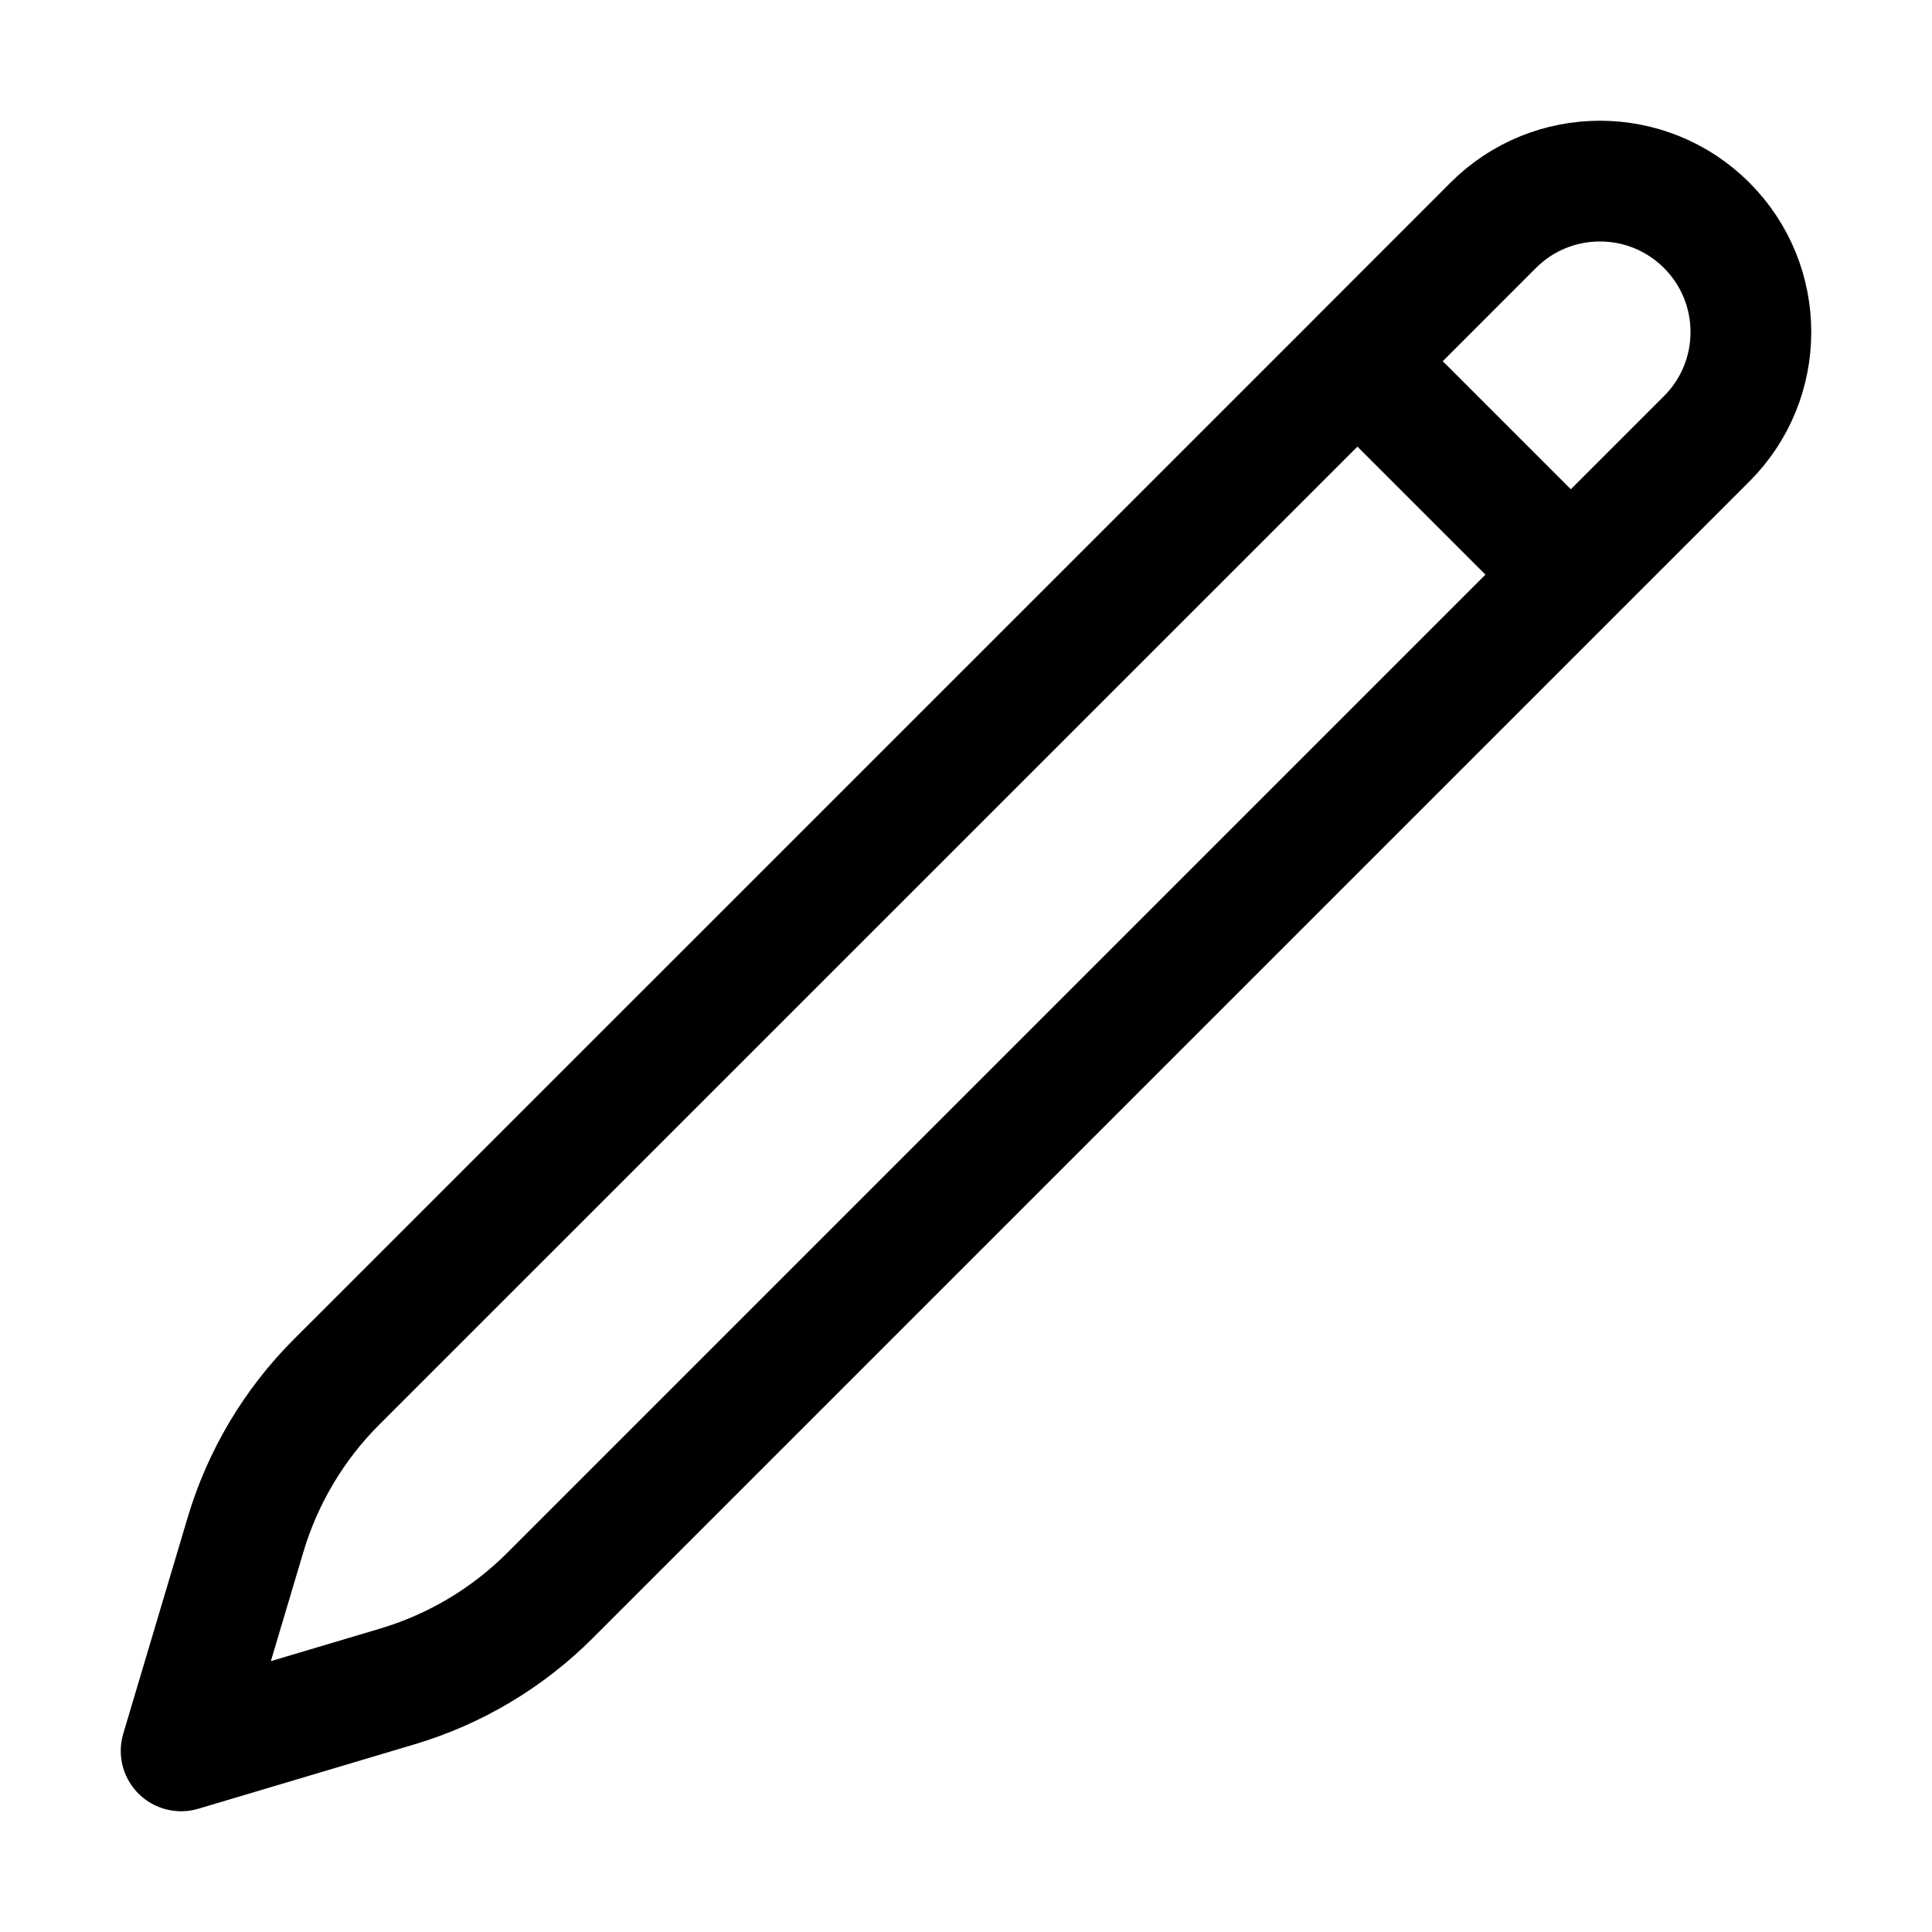
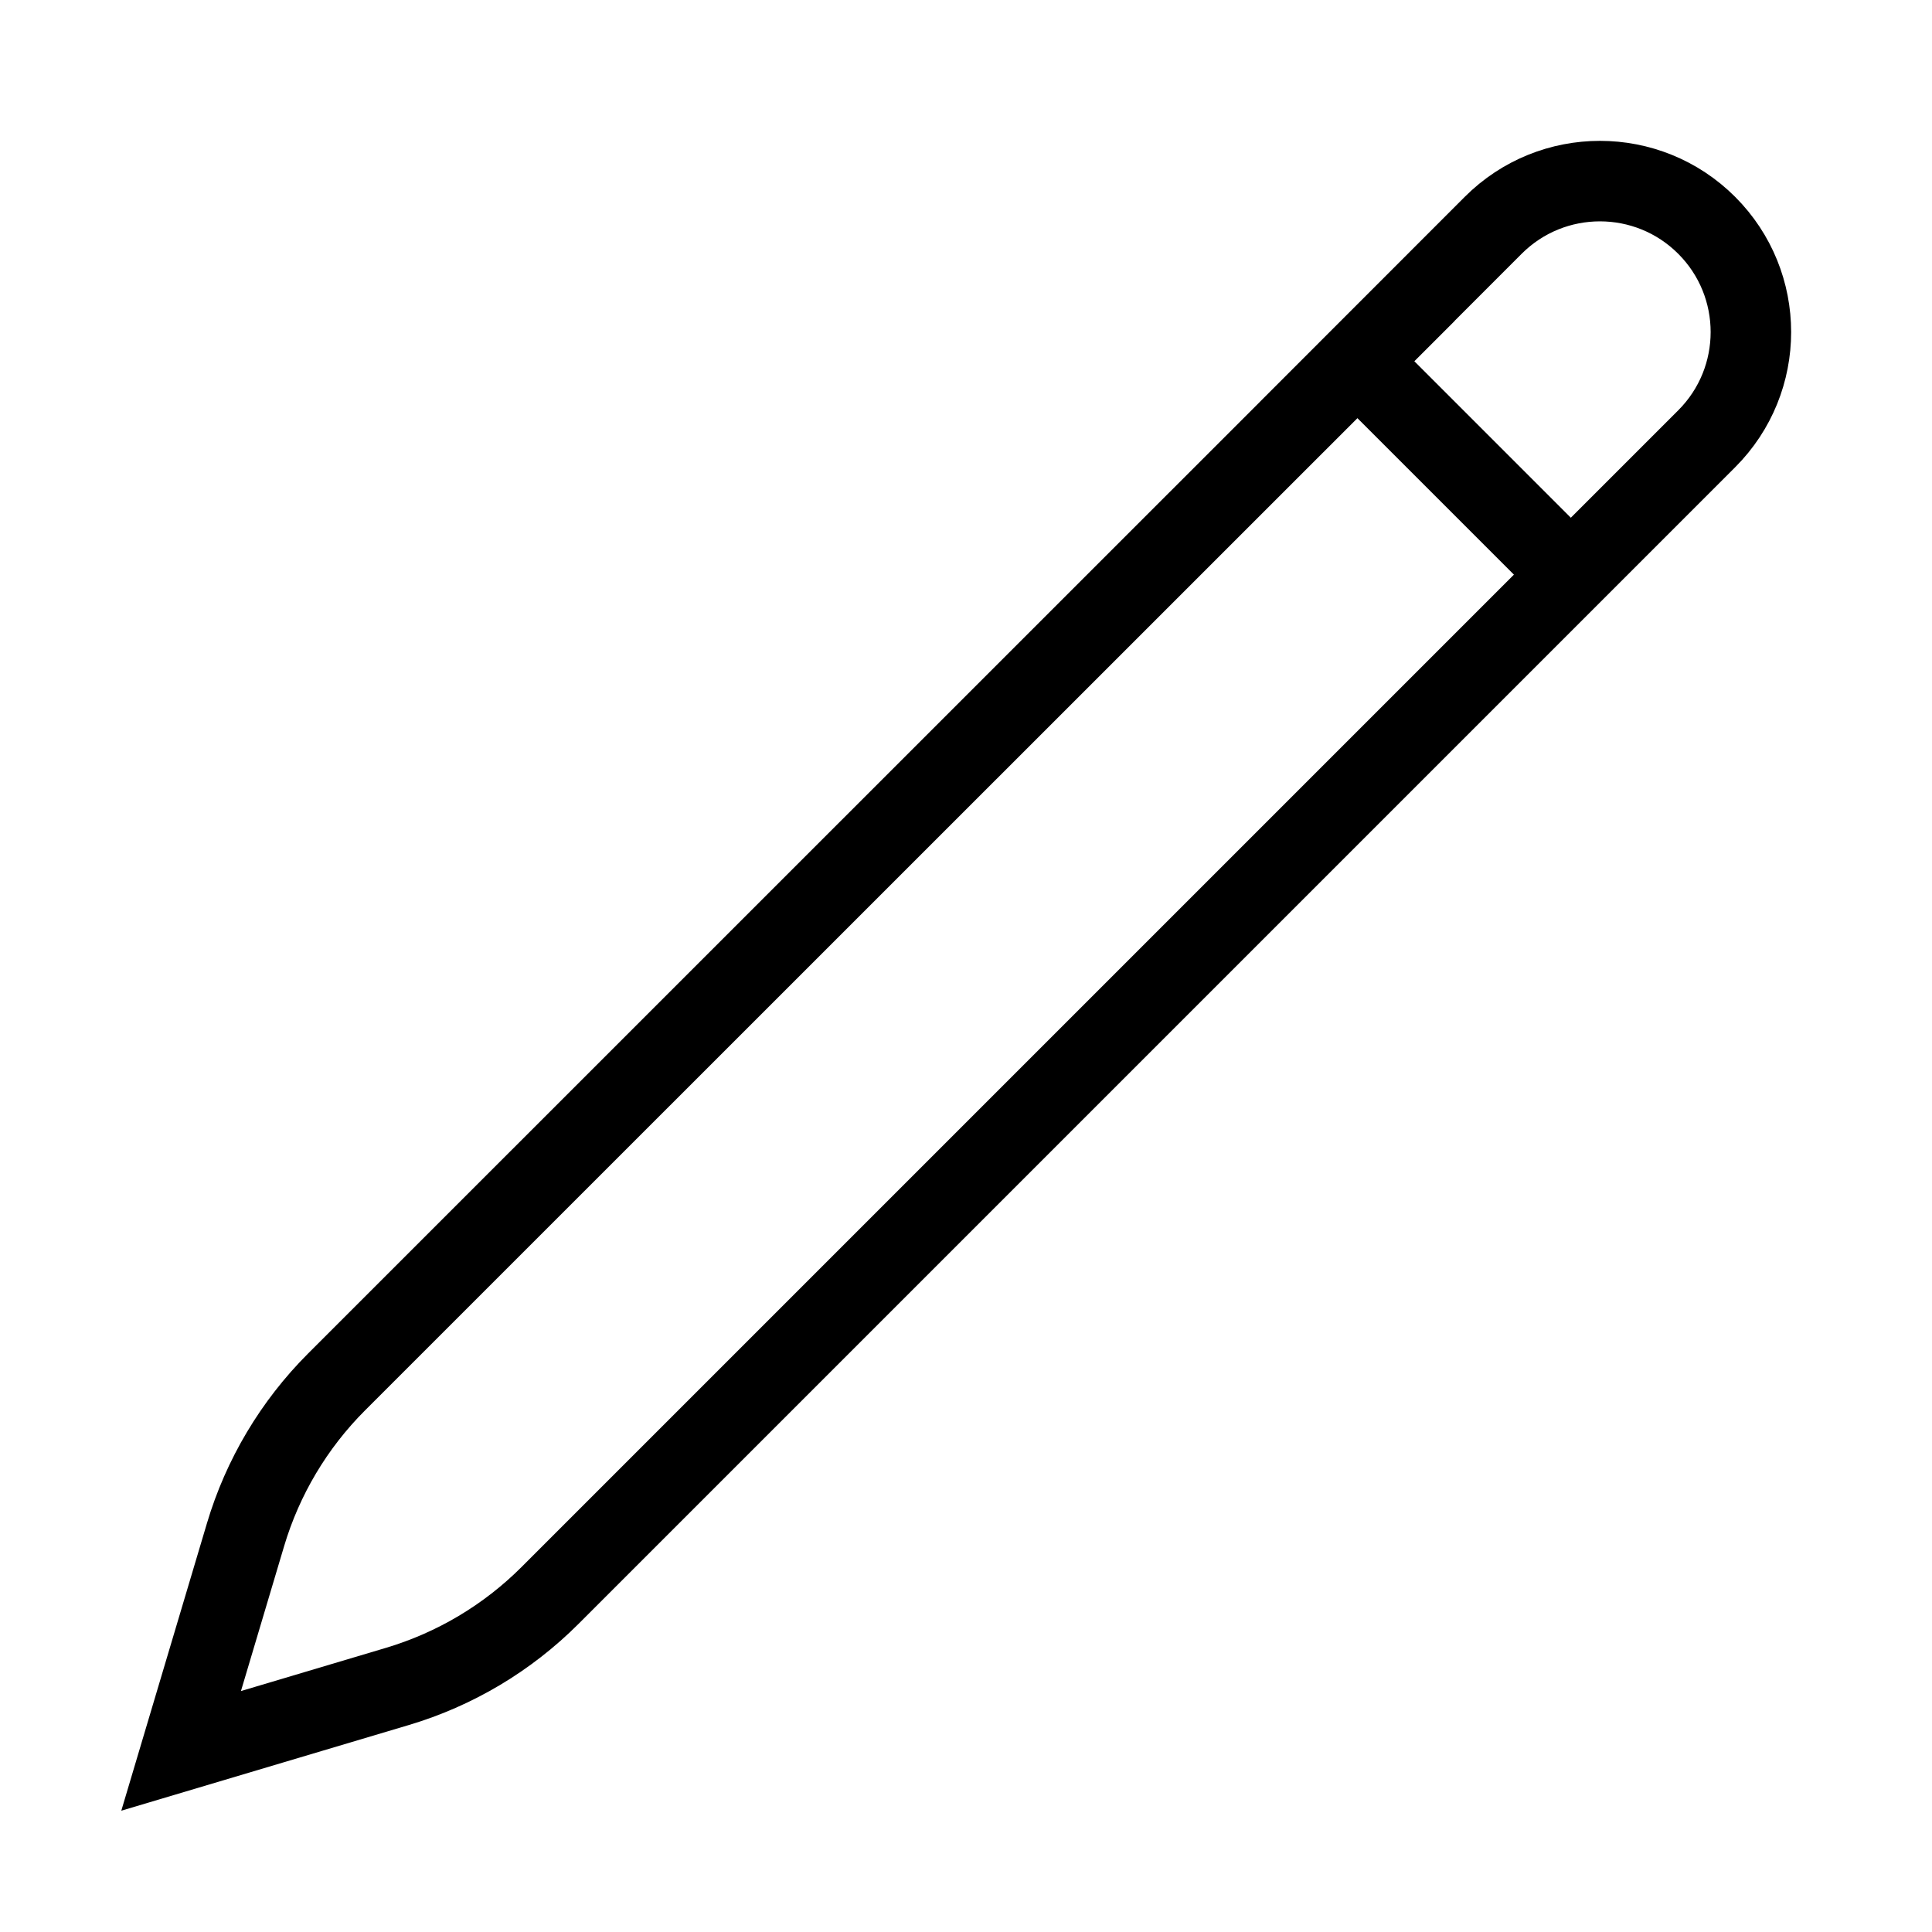
- <svg xmlns="http://www.w3.org/2000/svg" fill="none" viewBox="0 0 24 24" stroke-width="1.5" stroke="currentColor" class="w-6 h-6">
-   <path stroke-linecap="round" stroke-linejoin="round" d="M16.862 4.487l1.687-1.688a1.875 1.875 0 112.652 2.652L6.832 19.82a4.5 4.5 0 01-1.897 1.13l-2.685.8.8-2.685a4.5 4.5 0 011.13-1.897L16.863 4.487zm0 0L19.5 7.125" />
+ <svg xmlns="http://www.w3.org/2000/svg" class="w-6 h-6" fill="none" viewBox="0 0 24 24" strokeWidth="1.5" stroke="currentColor">
+   <path strokeLinecap="round" strokeLinejoin="round" d="M16.862 4.487l1.687-1.688a1.875 1.875 0 112.652 2.652L6.832 19.82a4.5 4.5 0 01-1.897 1.13l-2.685.8.8-2.685a4.5 4.5 0 011.13-1.897L16.863 4.487zm0 0L19.5 7.125" />
</svg>
